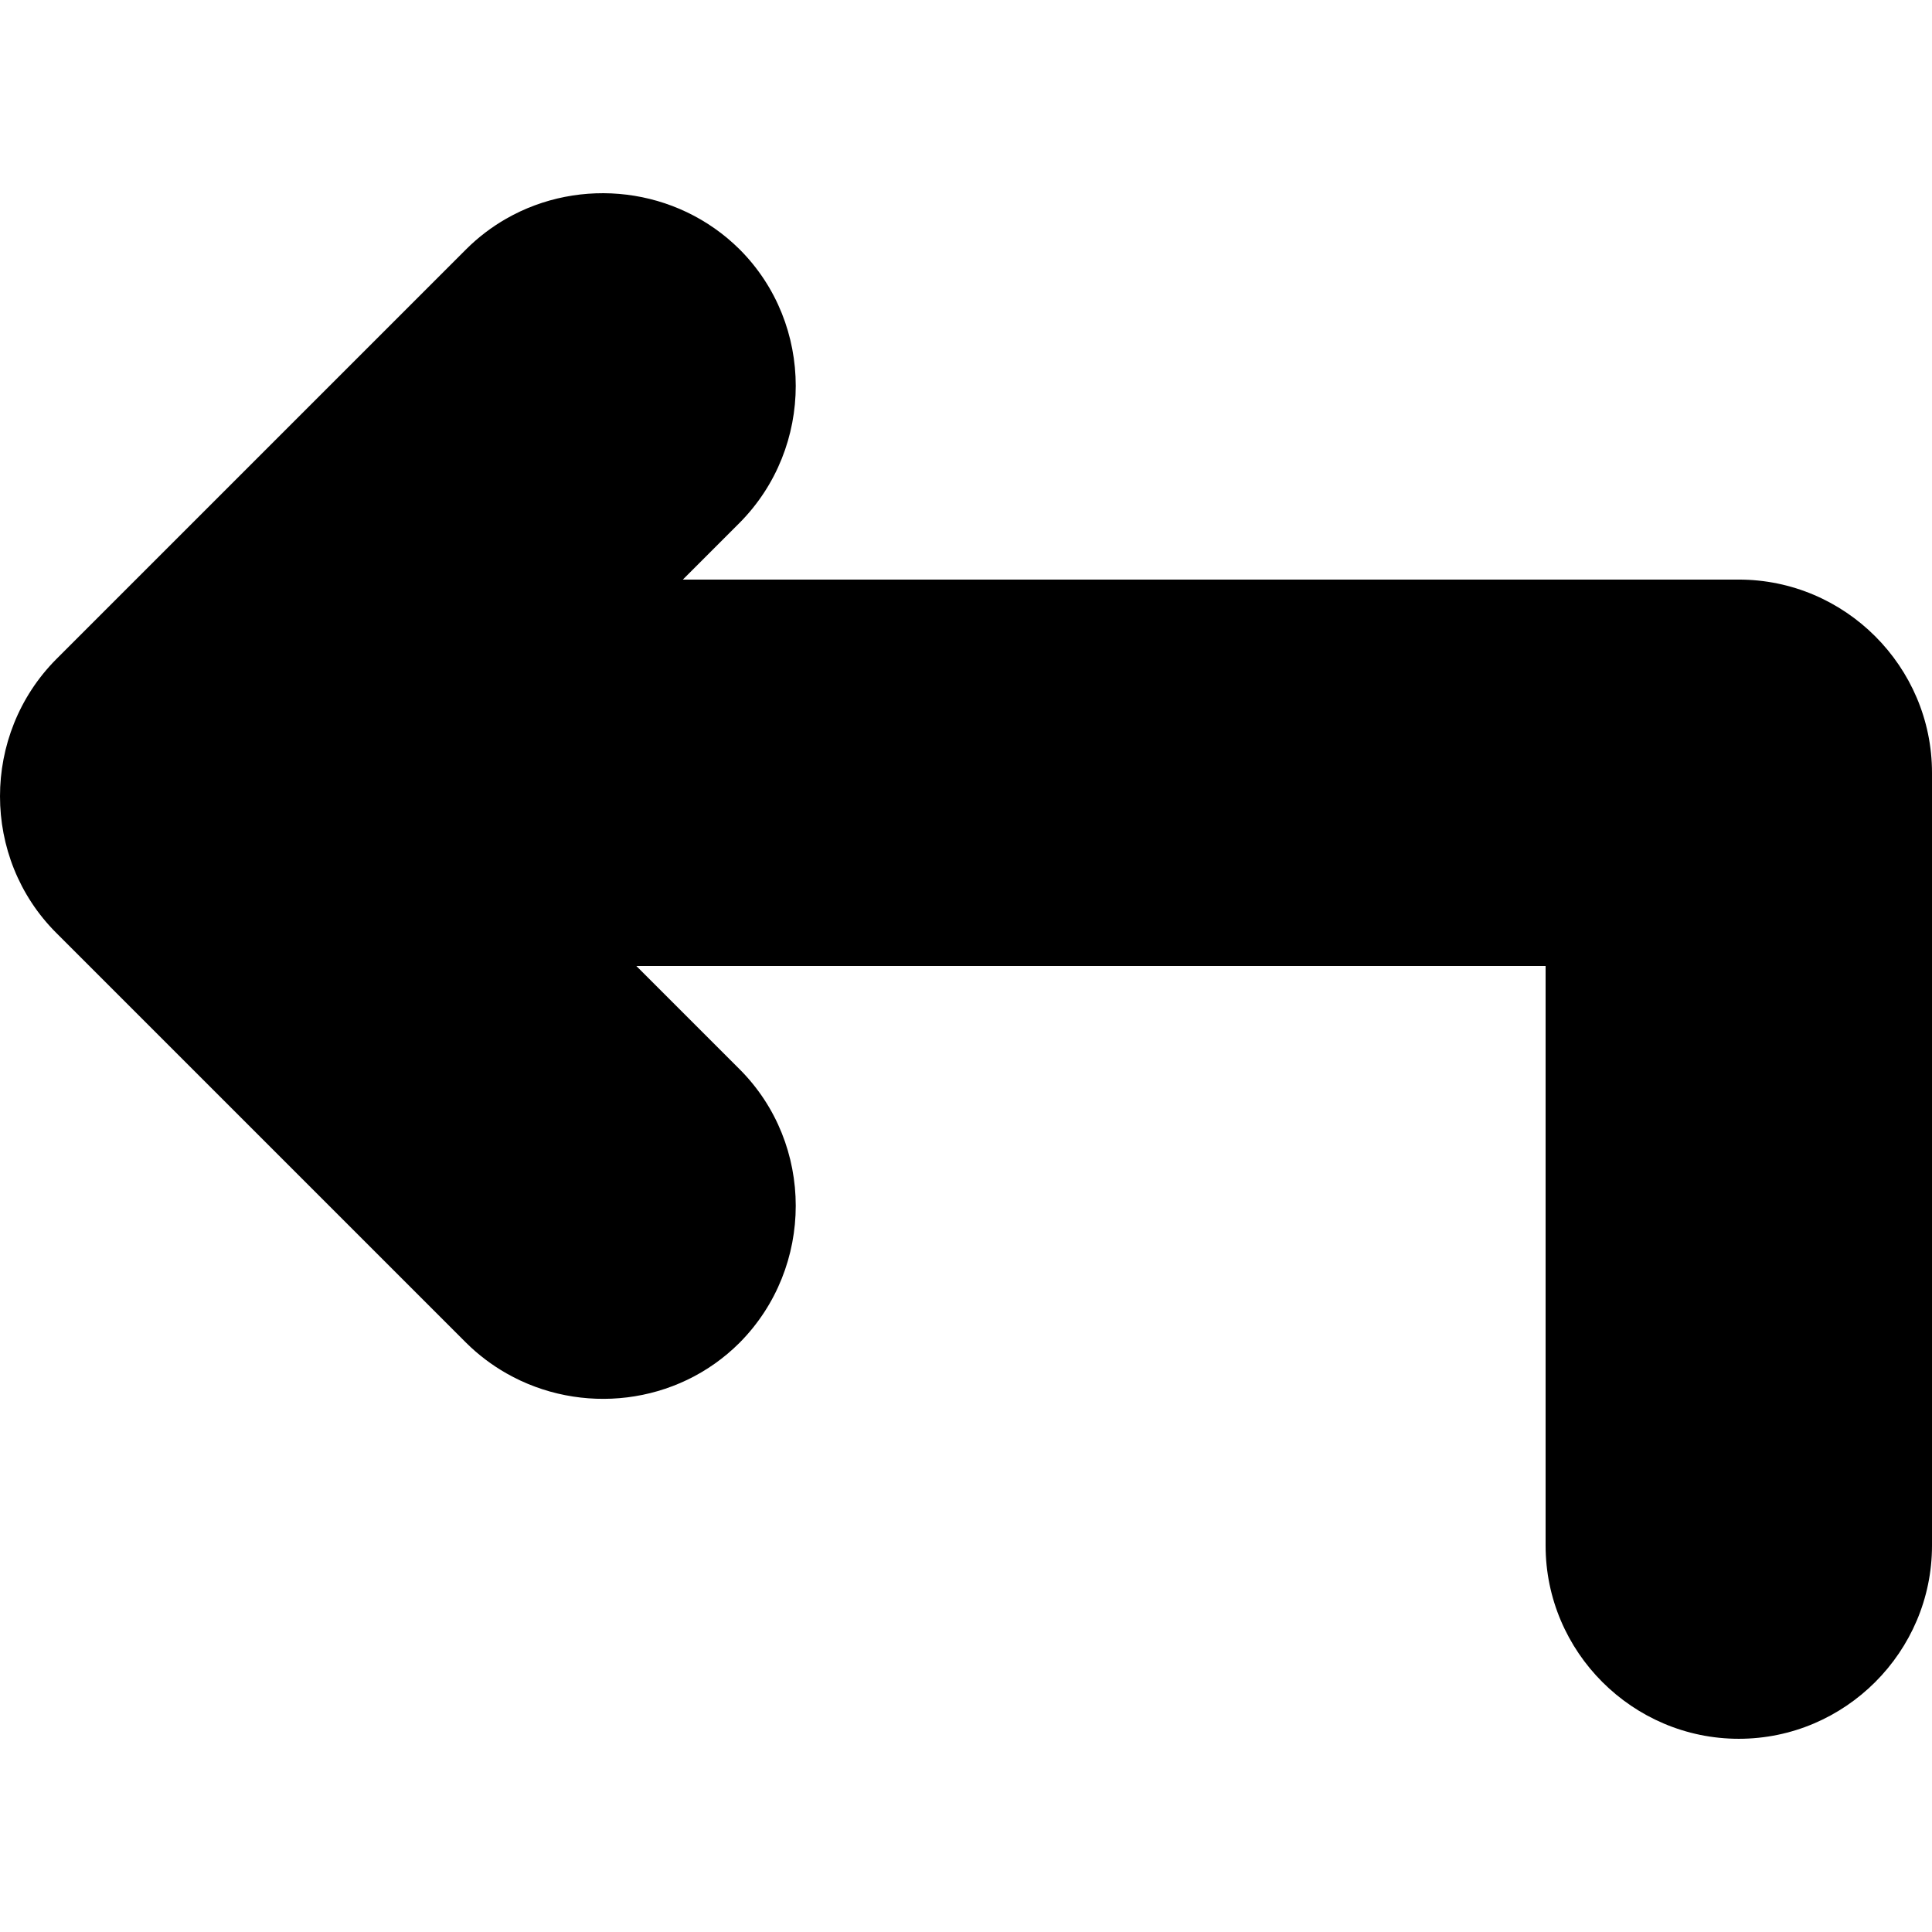
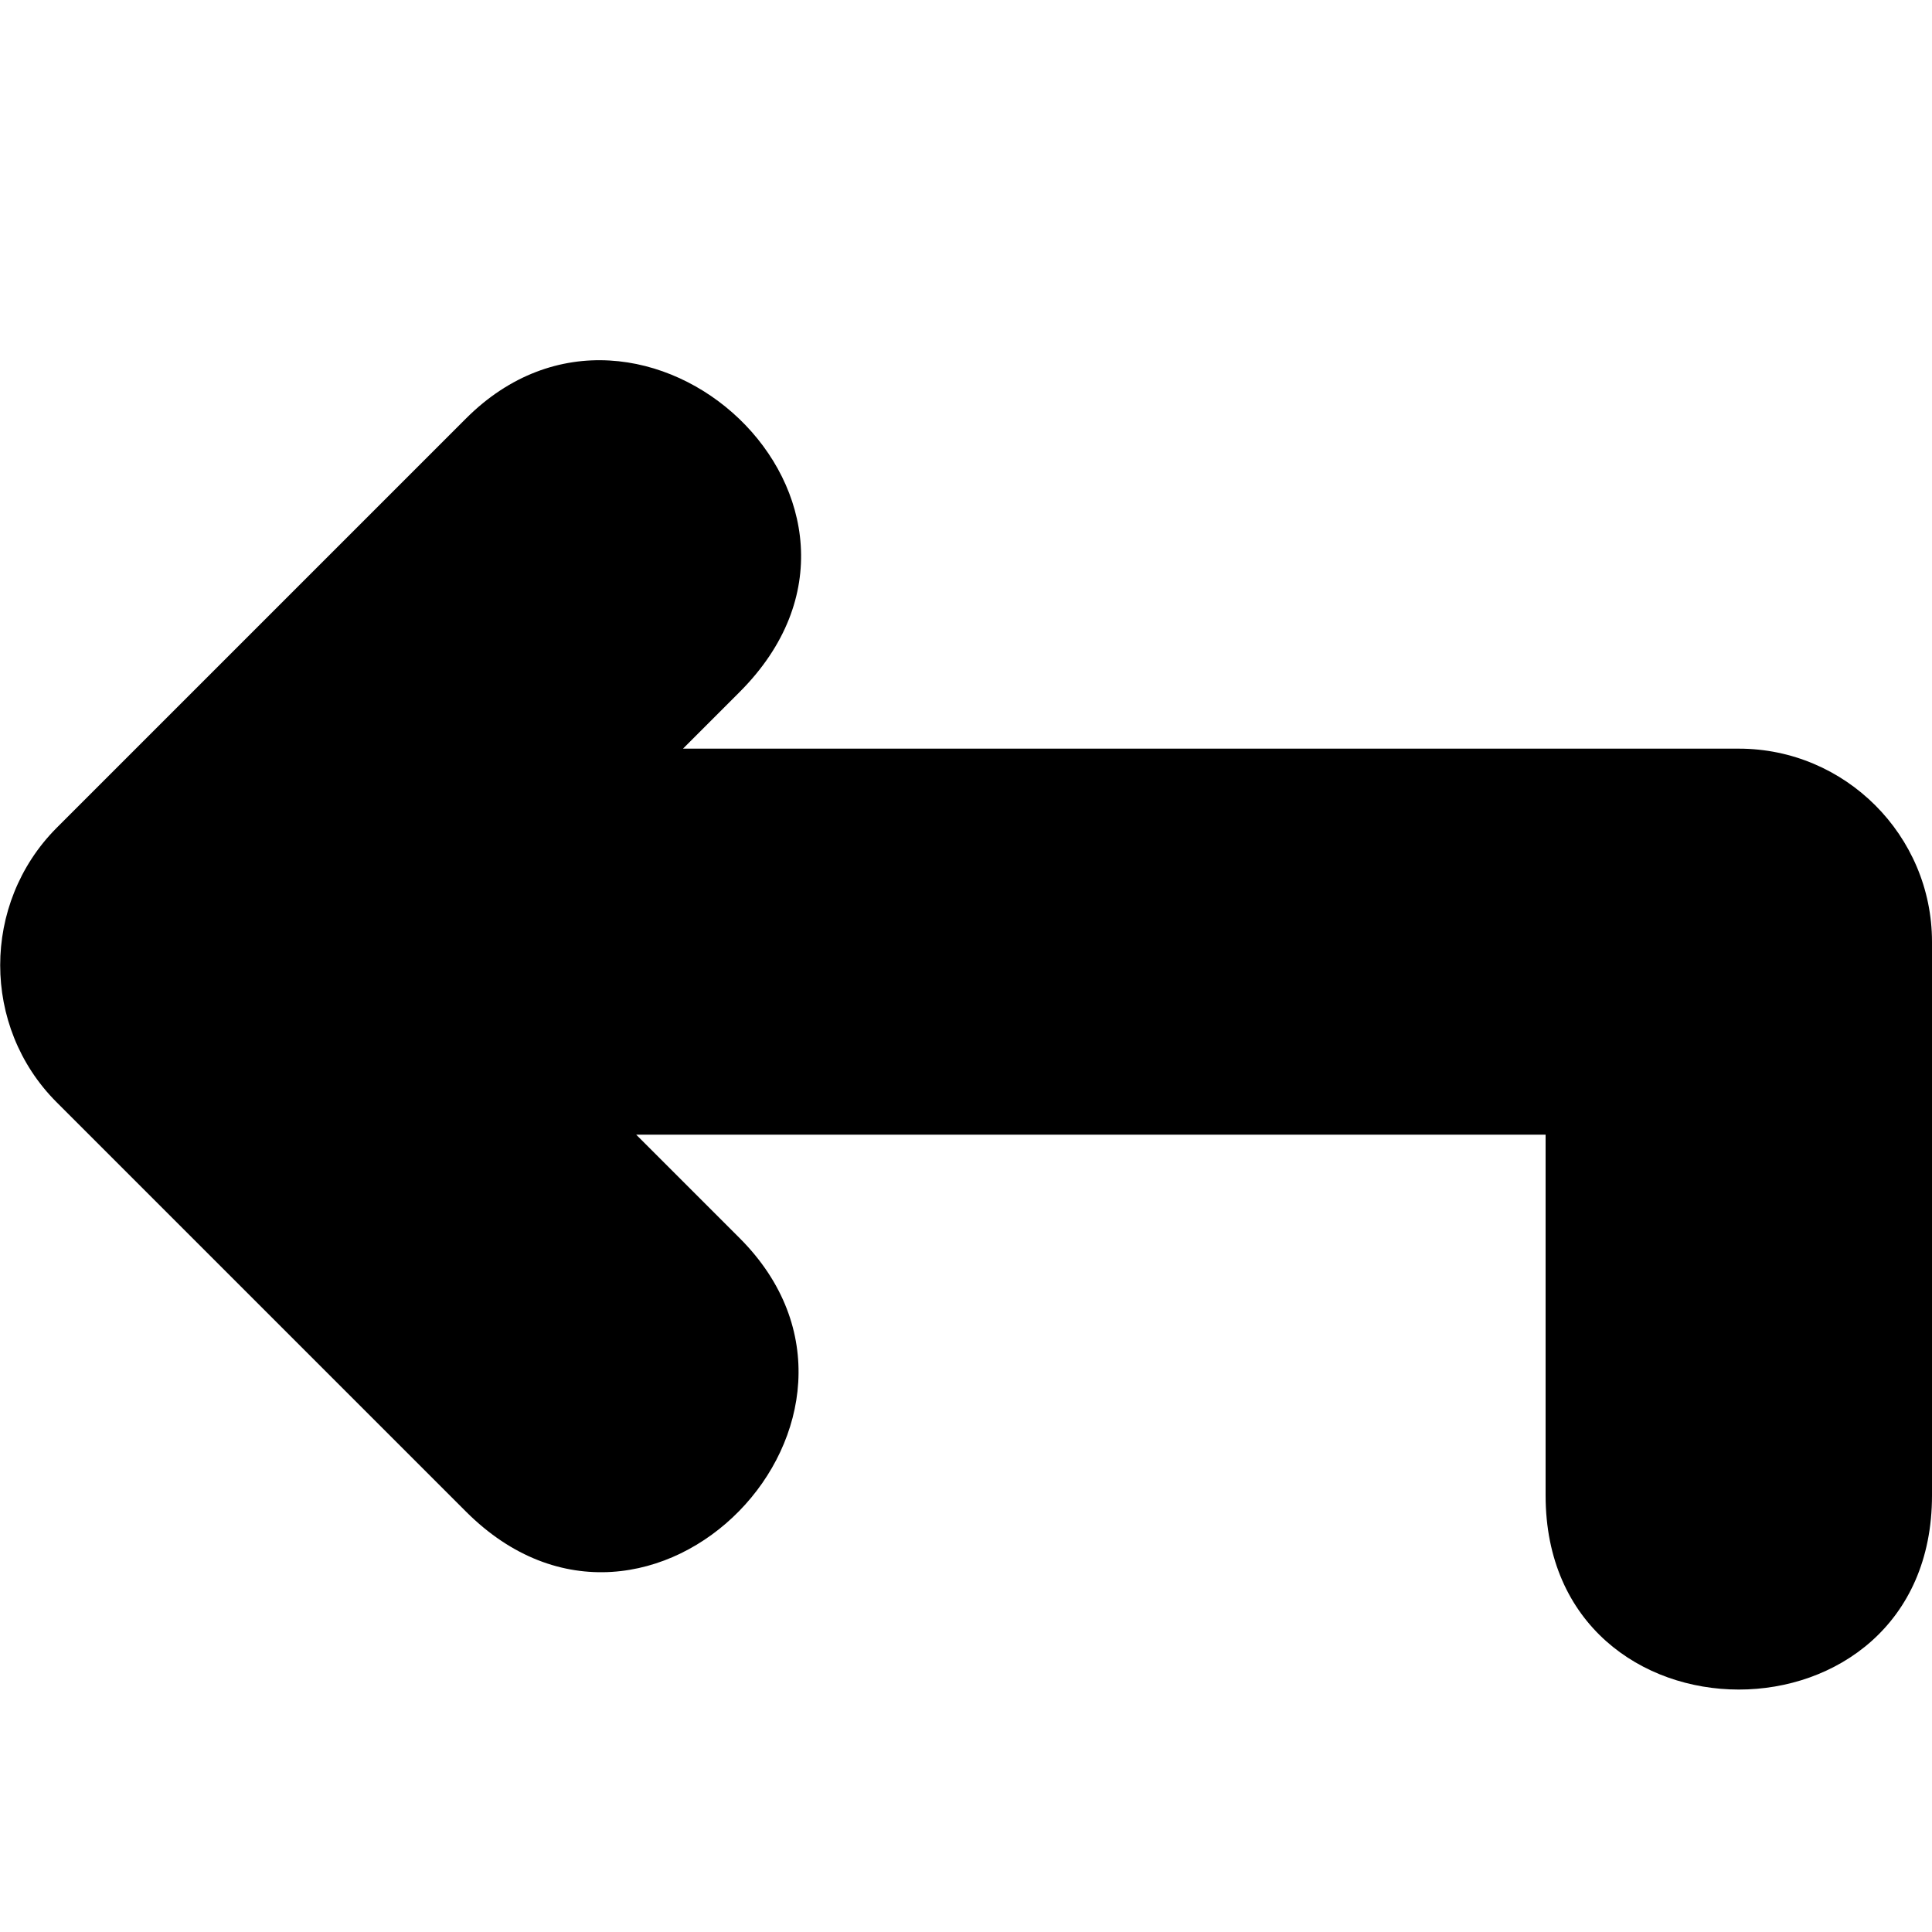
- <svg xmlns="http://www.w3.org/2000/svg" version="1.1" id="reply" width="512" height="512" x="0px" y="0px" viewBox="0 0 320 255.996" enable-background="new 0 0 320 255.996" xml:space="preserve">
-   <path class="lexicon-icon-outline" d="M288,63.996H113.1l9.4-9.4c12.4-12.5,12.4-32.9,0-45.3C112.036-1.084,96.038-2.769,83.83,4.23  c-2.375,1.362-4.61,3.046-6.63,5.066l-67.9,67.9c-12.4,12.5-12.4,32.9,0,45.3l67.9,67.9  c2.036,2.02,4.284,3.704,6.67,5.066c12.265,6.999,28.249,5.314,38.63-5.066c12.4-12.5,12.4-32.9,0-45.3l-17.1-17.1H256  v96c0,17.6,14.4,32,32,32s32-14.4,32-32v-128C320,78.396,305.6,63.996,288,63.996z" />
+ <svg xmlns="http://www.w3.org/2000/svg" id="reply" viewBox="0 0 512 512">
+   <path class="lexicon-icon-outline" d="M460.8,198.4H181l15-15c49.7-49.7-25.8-119.2-72.5-72.5L14.9,219.5c-19.8,20-19.8,52.6,0,72.5l108.6,108.6c48.9,48.9,119.9-25.1,72.5-72.5l-27.4-27.4h241v95.6c0,68.6,102.4,68.6,102.4,0V249.6C512,221.4,489,198.4,460.8,198.4z" />
</svg>
